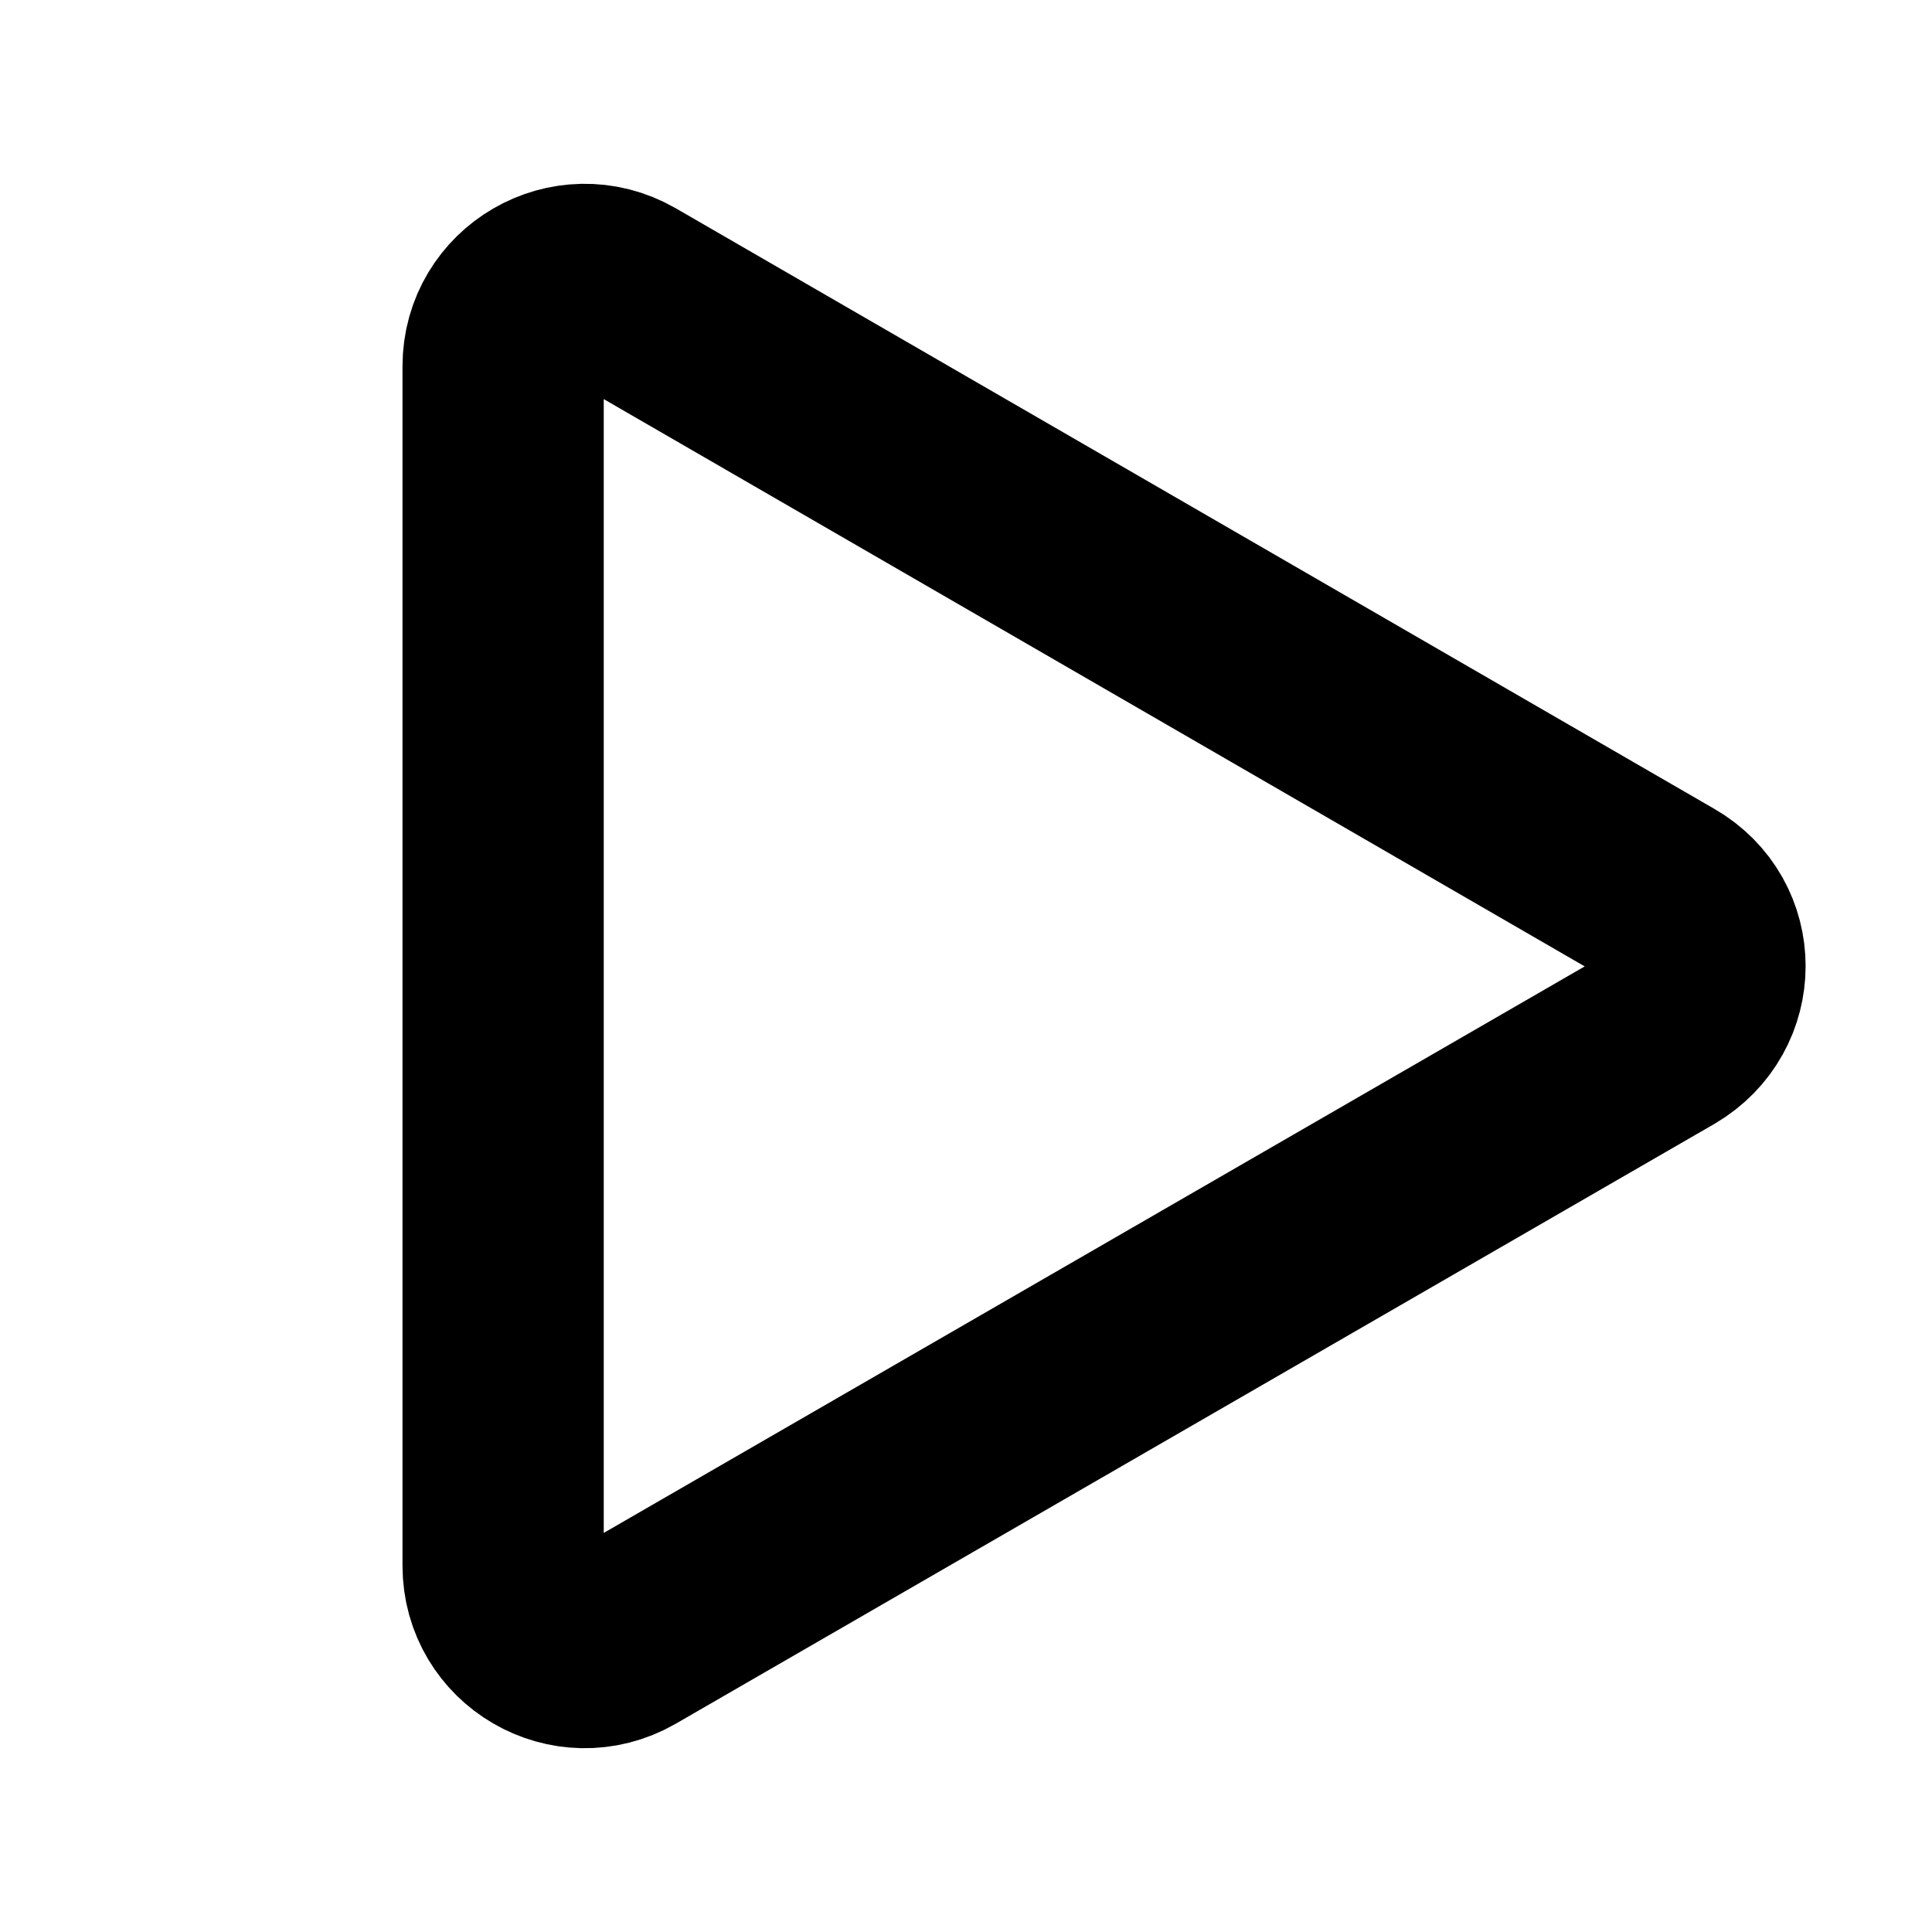
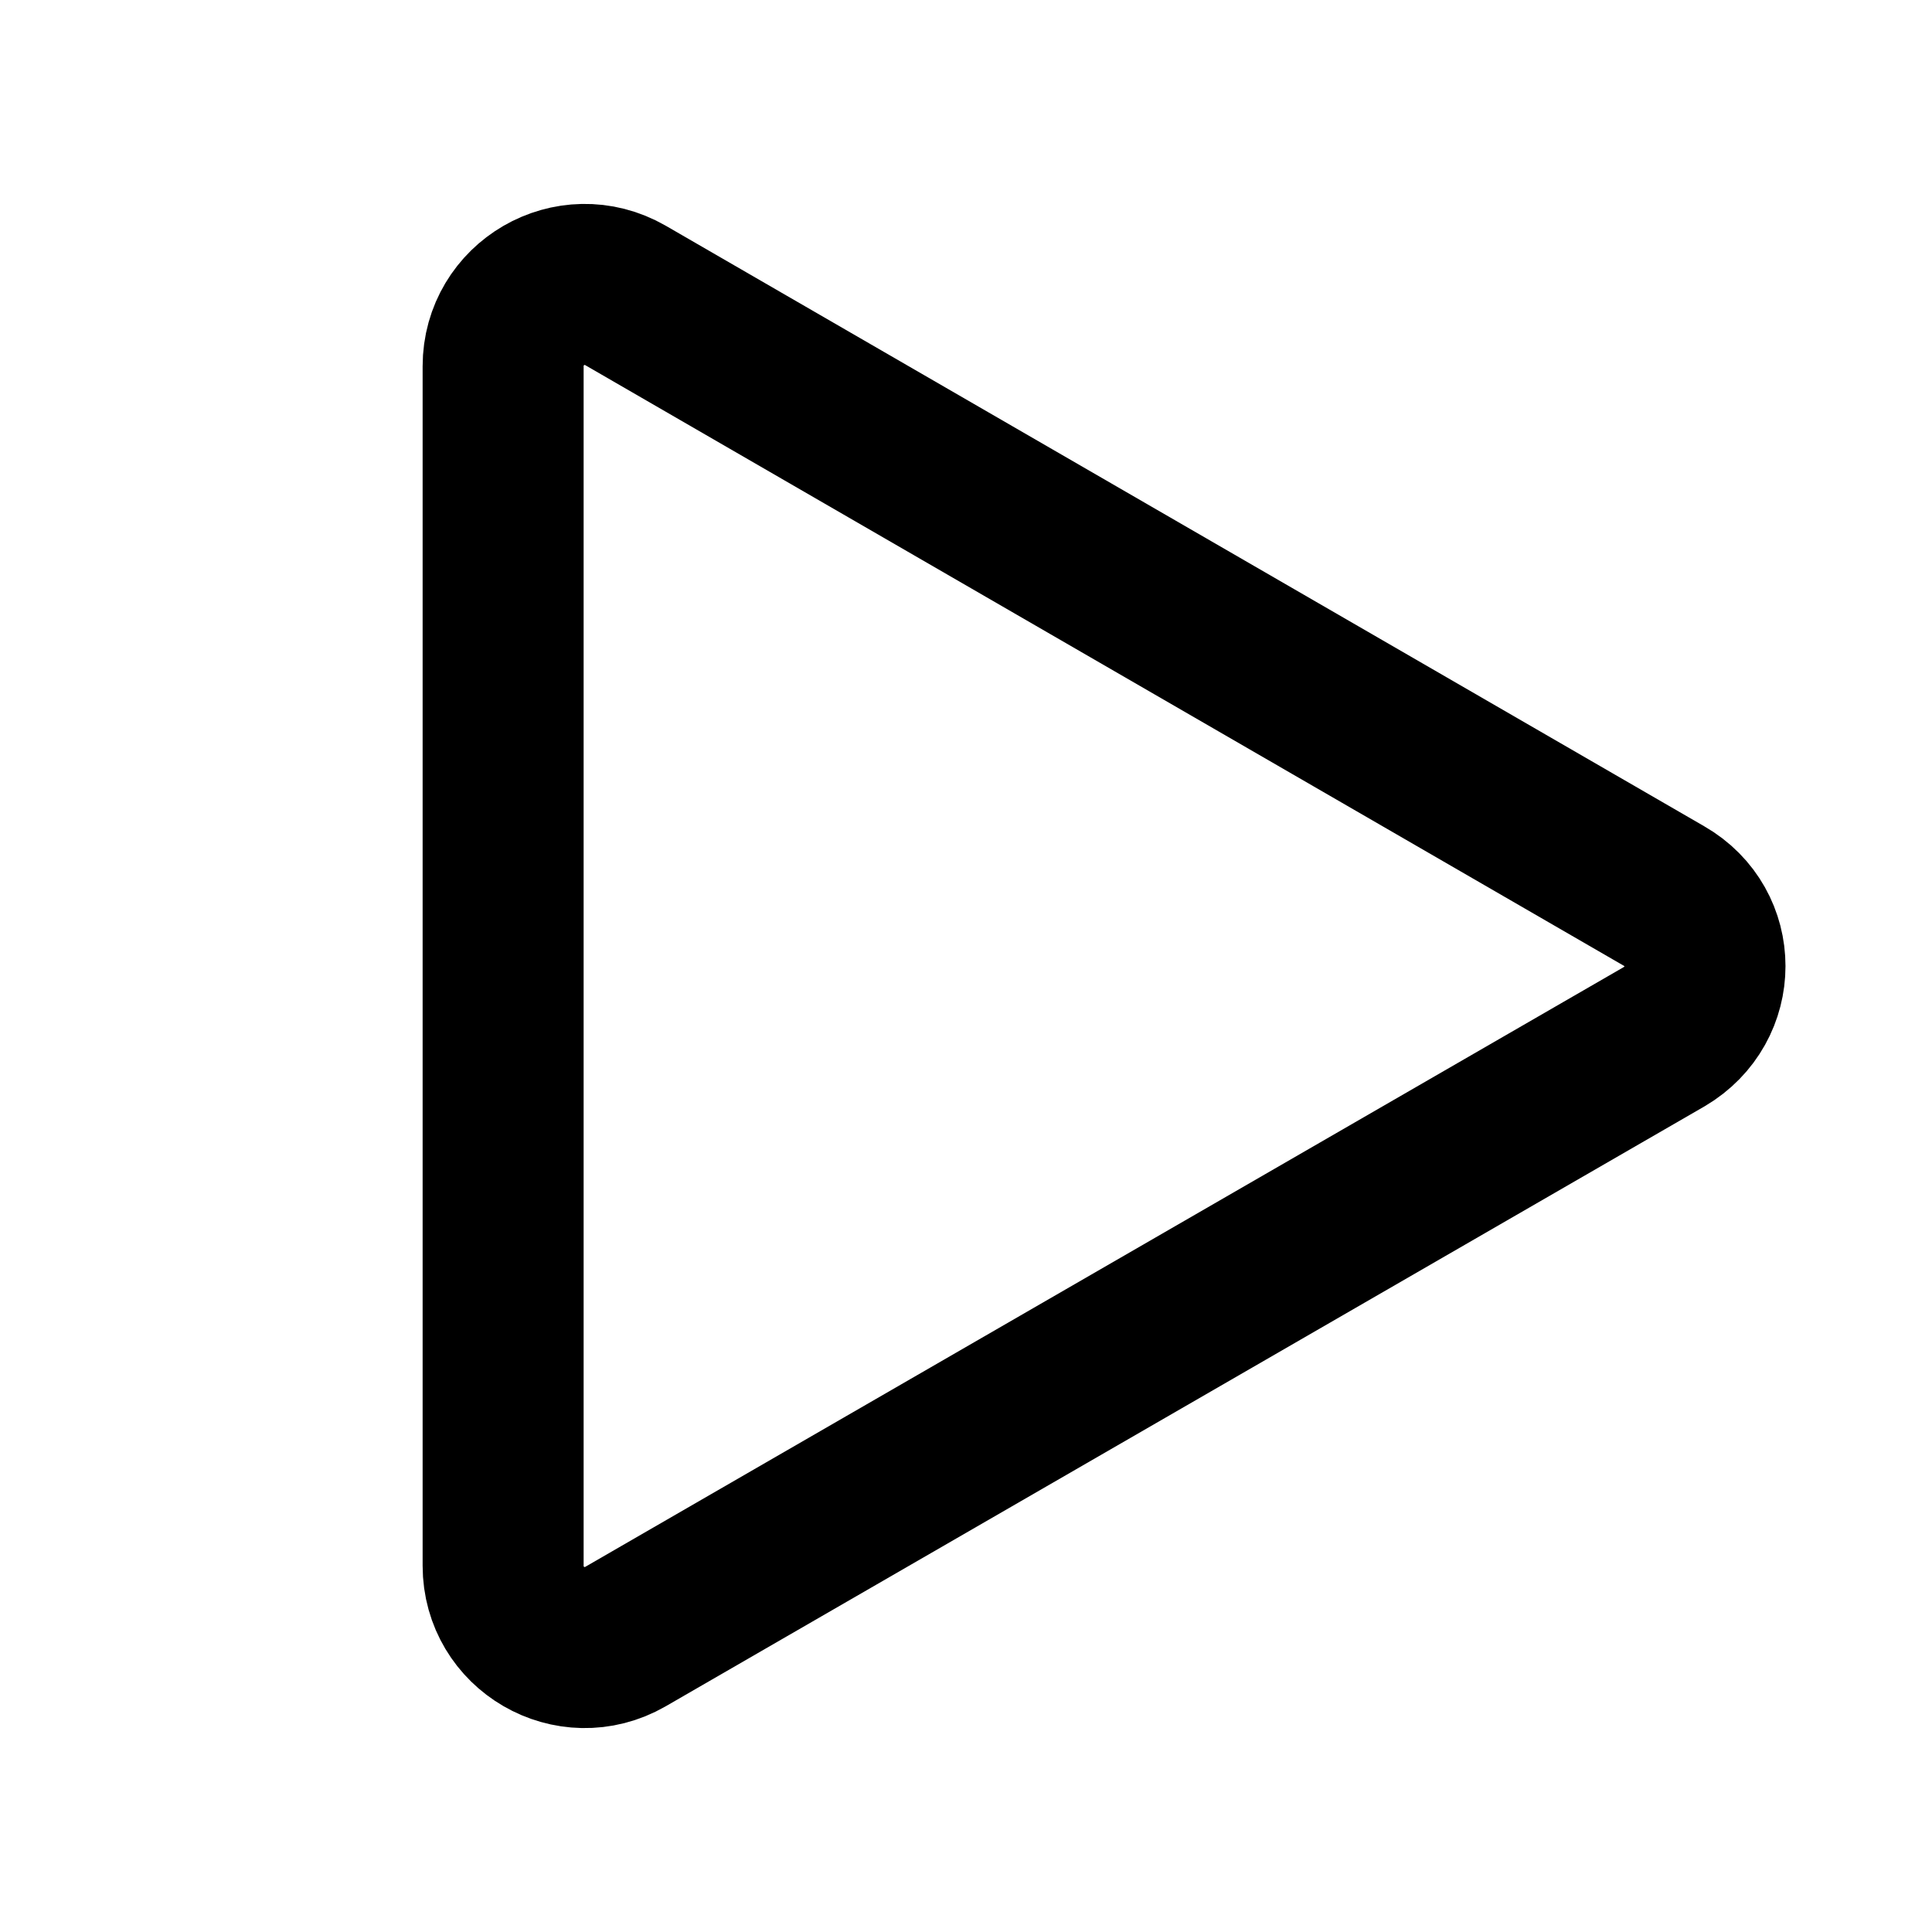
<svg xmlns="http://www.w3.org/2000/svg" width="24" height="24" viewBox="0 0 24 24" fill="none">
-   <path d="M6.25 4.55V19.45C6.25 20.23 7.09 20.72 7.77 20.33L20.67 12.88C21.35 12.48 21.35 11.52 20.67 11.13L7.77 3.67C7.09 3.28 6.25 3.77 6.25 4.55Z" stroke="currentColor" stroke-width="2.5" stroke-linejoin="round" />
+   <path d="M6.25 4.55V19.45C6.25 20.23 7.09 20.72 7.77 20.33L20.67 12.88C21.35 12.48 21.35 11.52 20.67 11.13L7.77 3.67C7.09 3.28 6.25 3.77 6.25 4.55Z" stroke="currentColor" stroke-width="2.0" stroke-linejoin="round" />
</svg>
